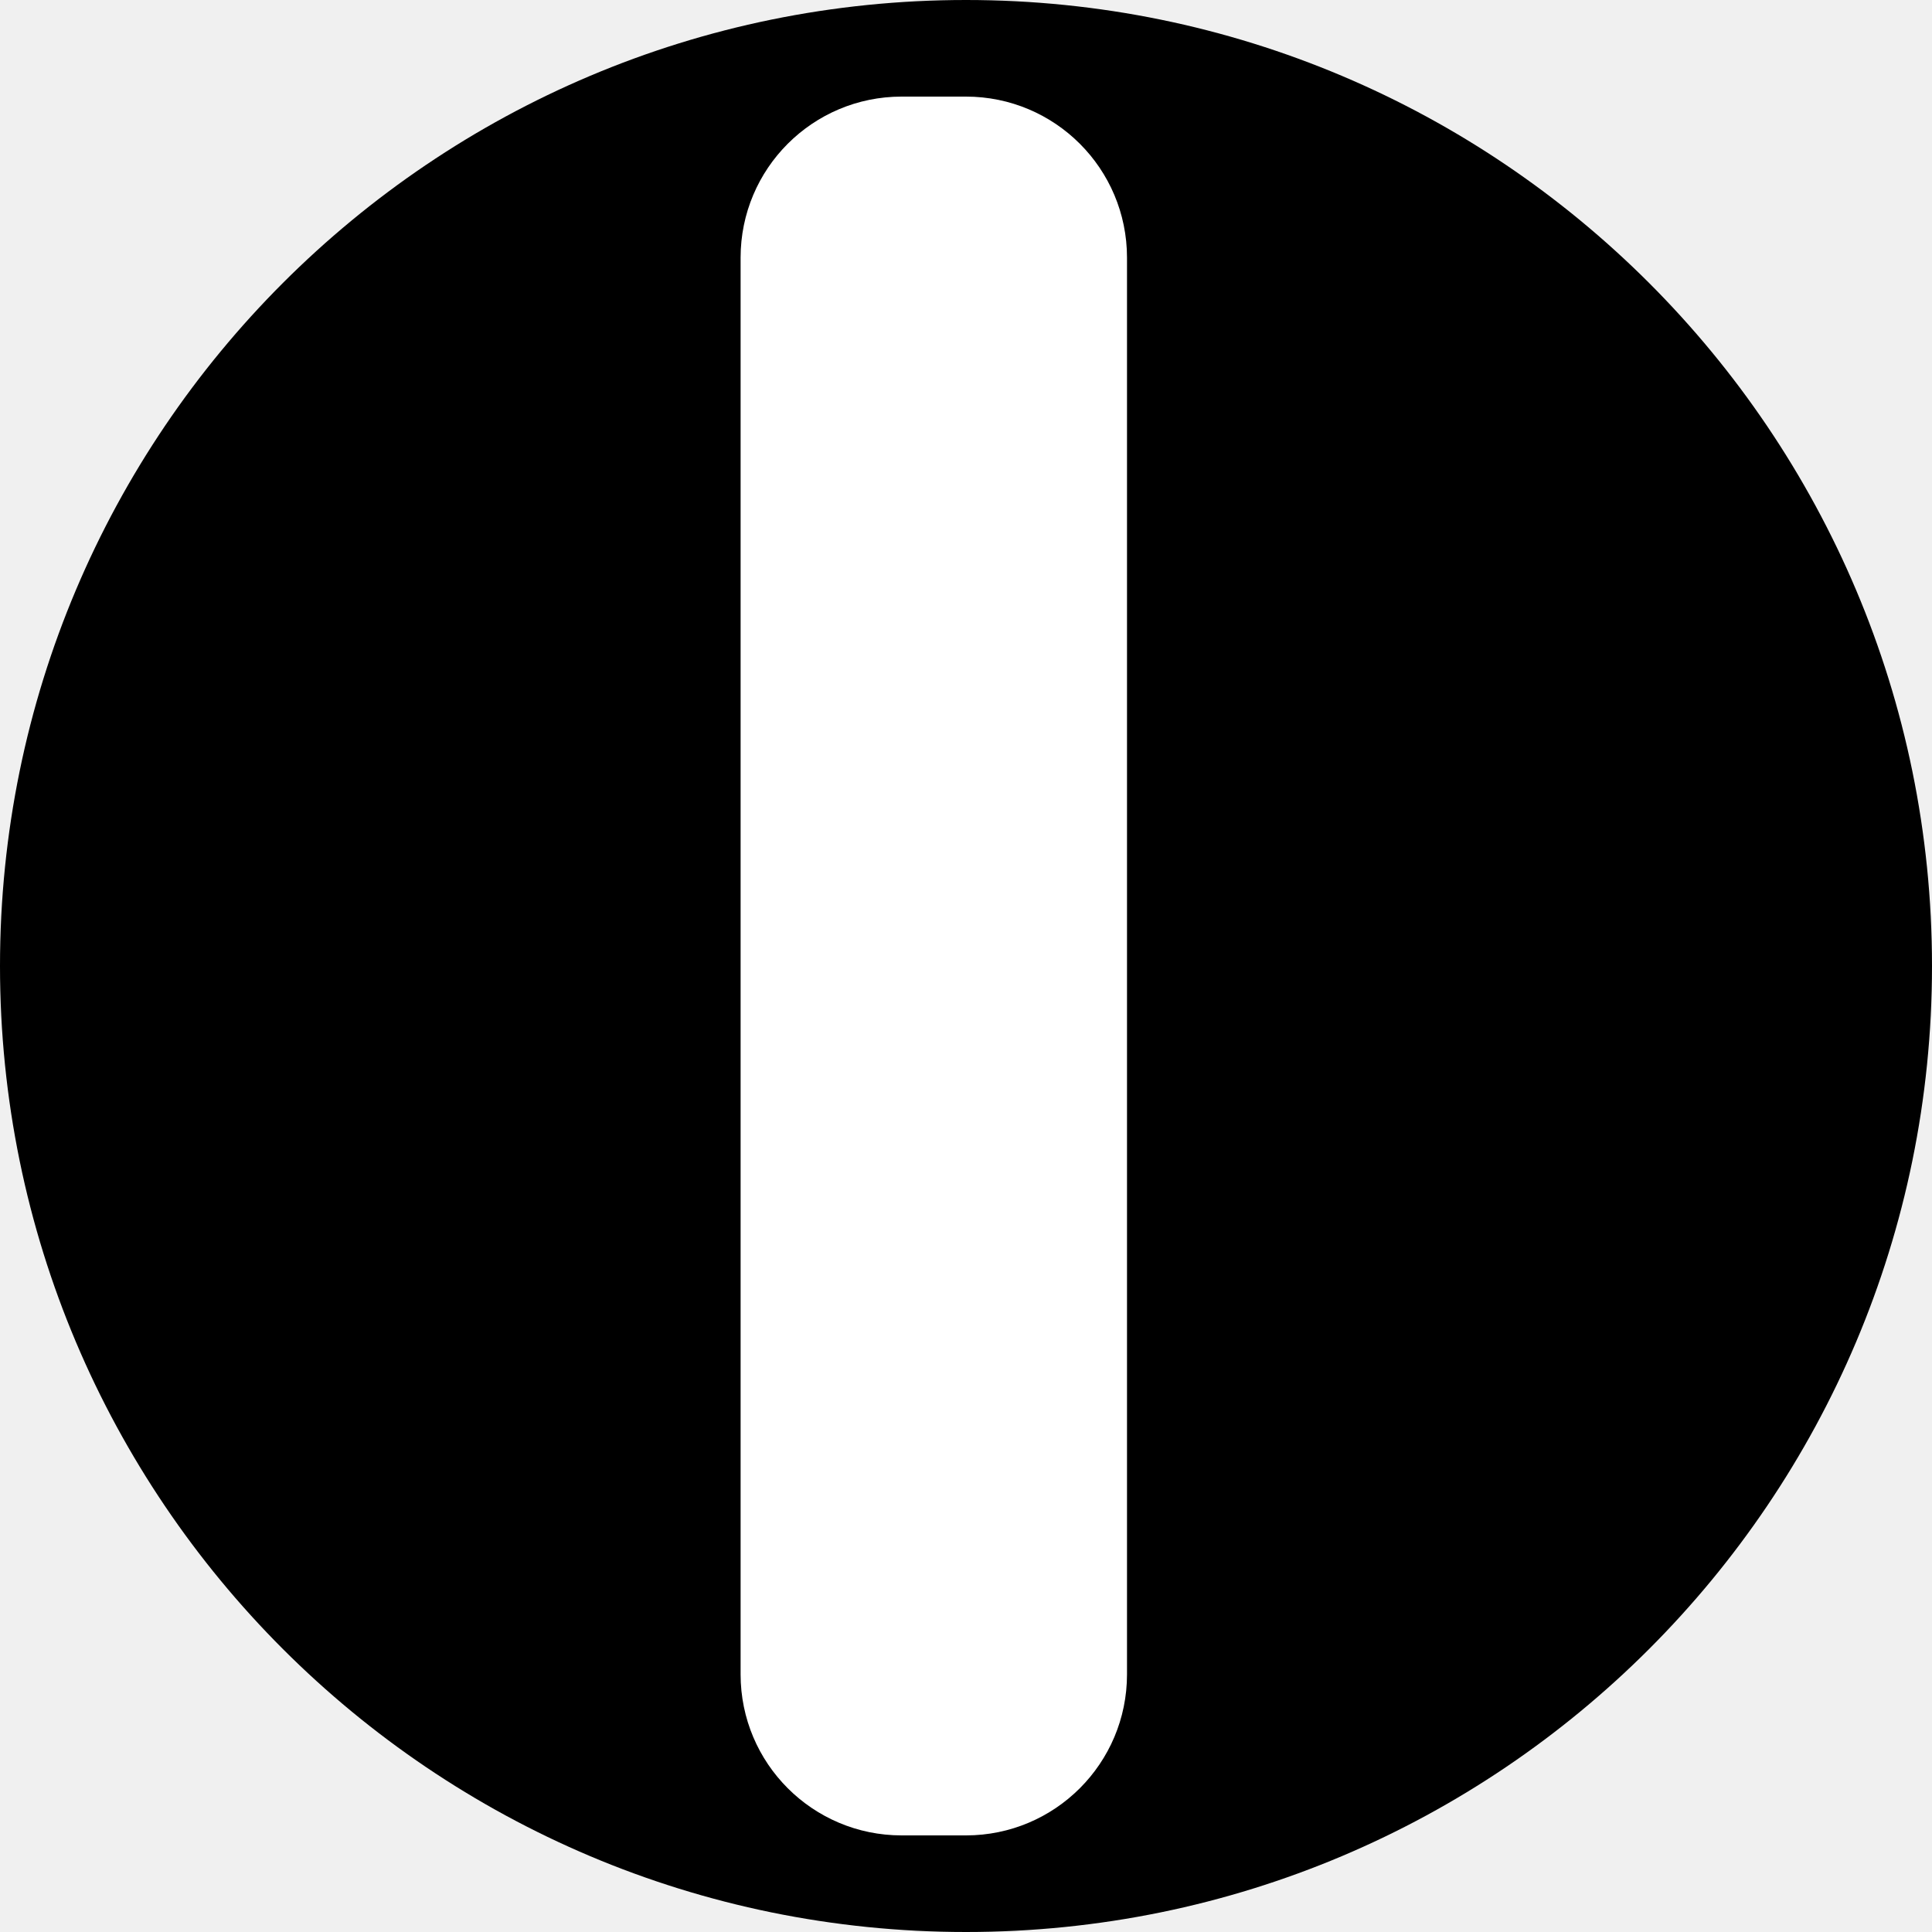
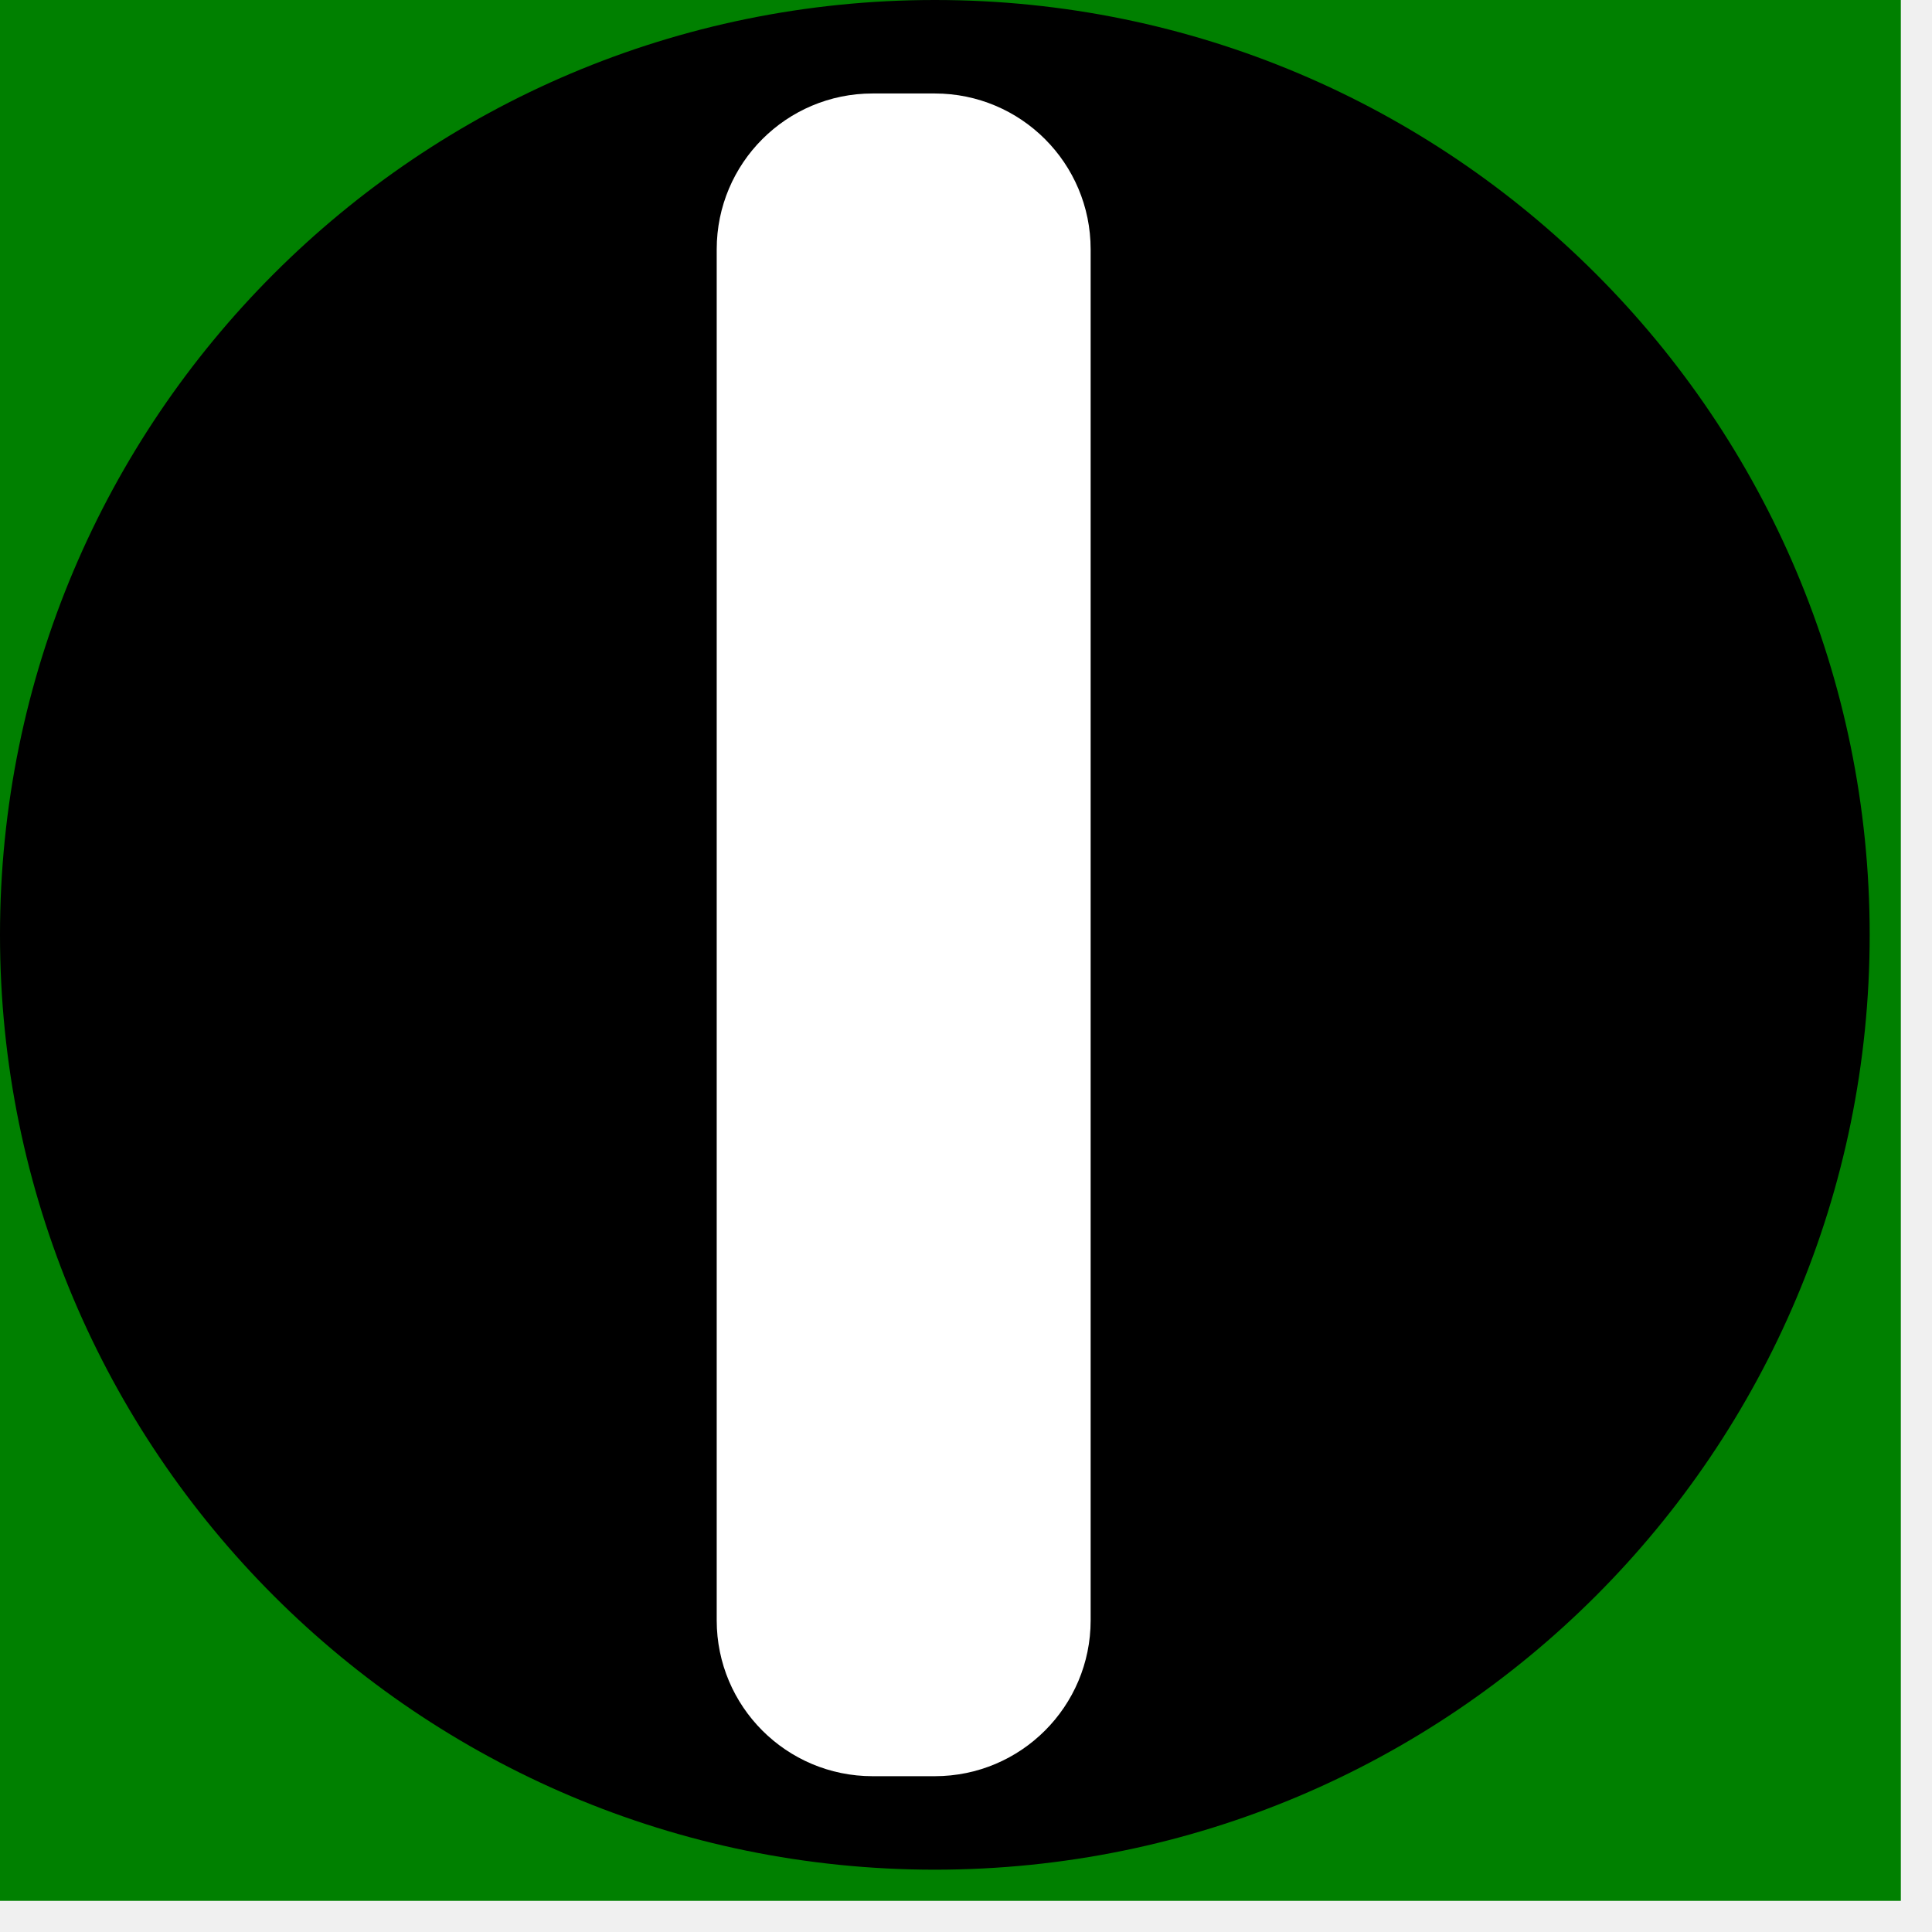
<svg xmlns="http://www.w3.org/2000/svg" width="100%" height="100%" version="1.1">
+   <rect x="0" y="0" width="30" height="30" style="fill:green;stroke:green;" />
  <circle cx="15" cy="15" r="15" stroke="black" stroke-width="0" fill="black" />
  <rect x="12" y="2" rx="2" ry="2" width="5" height="26" style="fill:white;stroke:white;" />
</svg>
